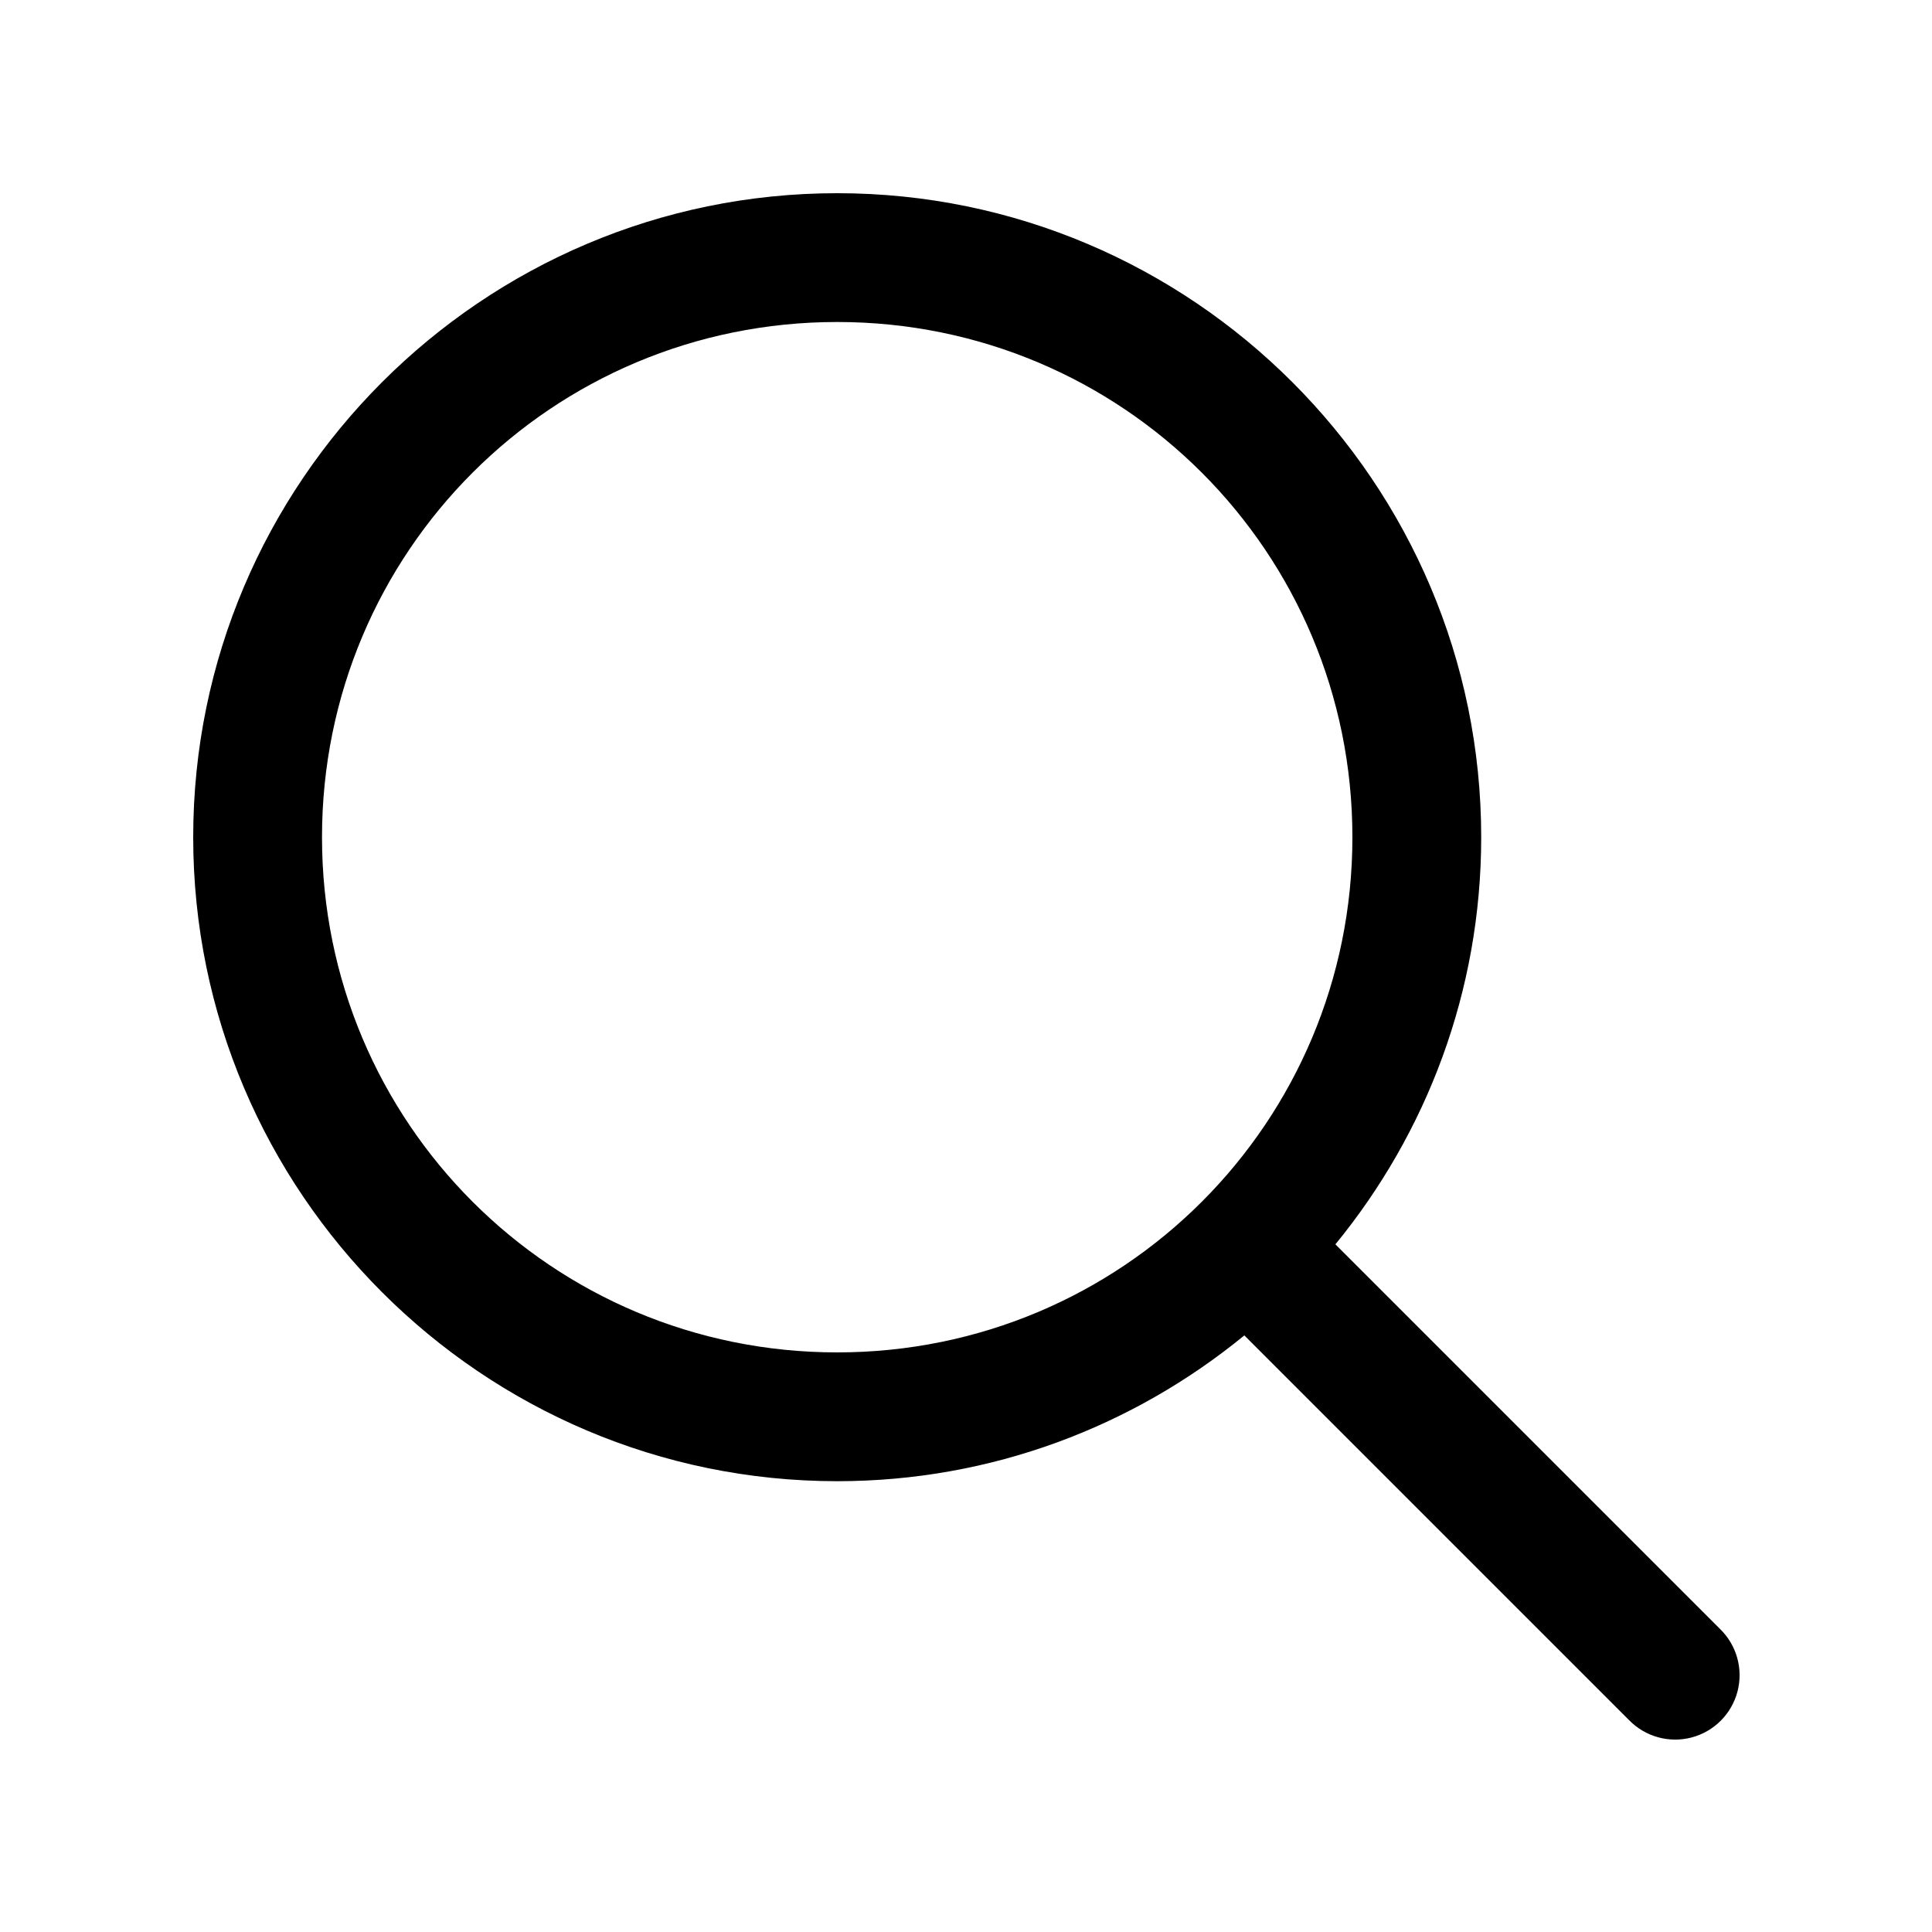
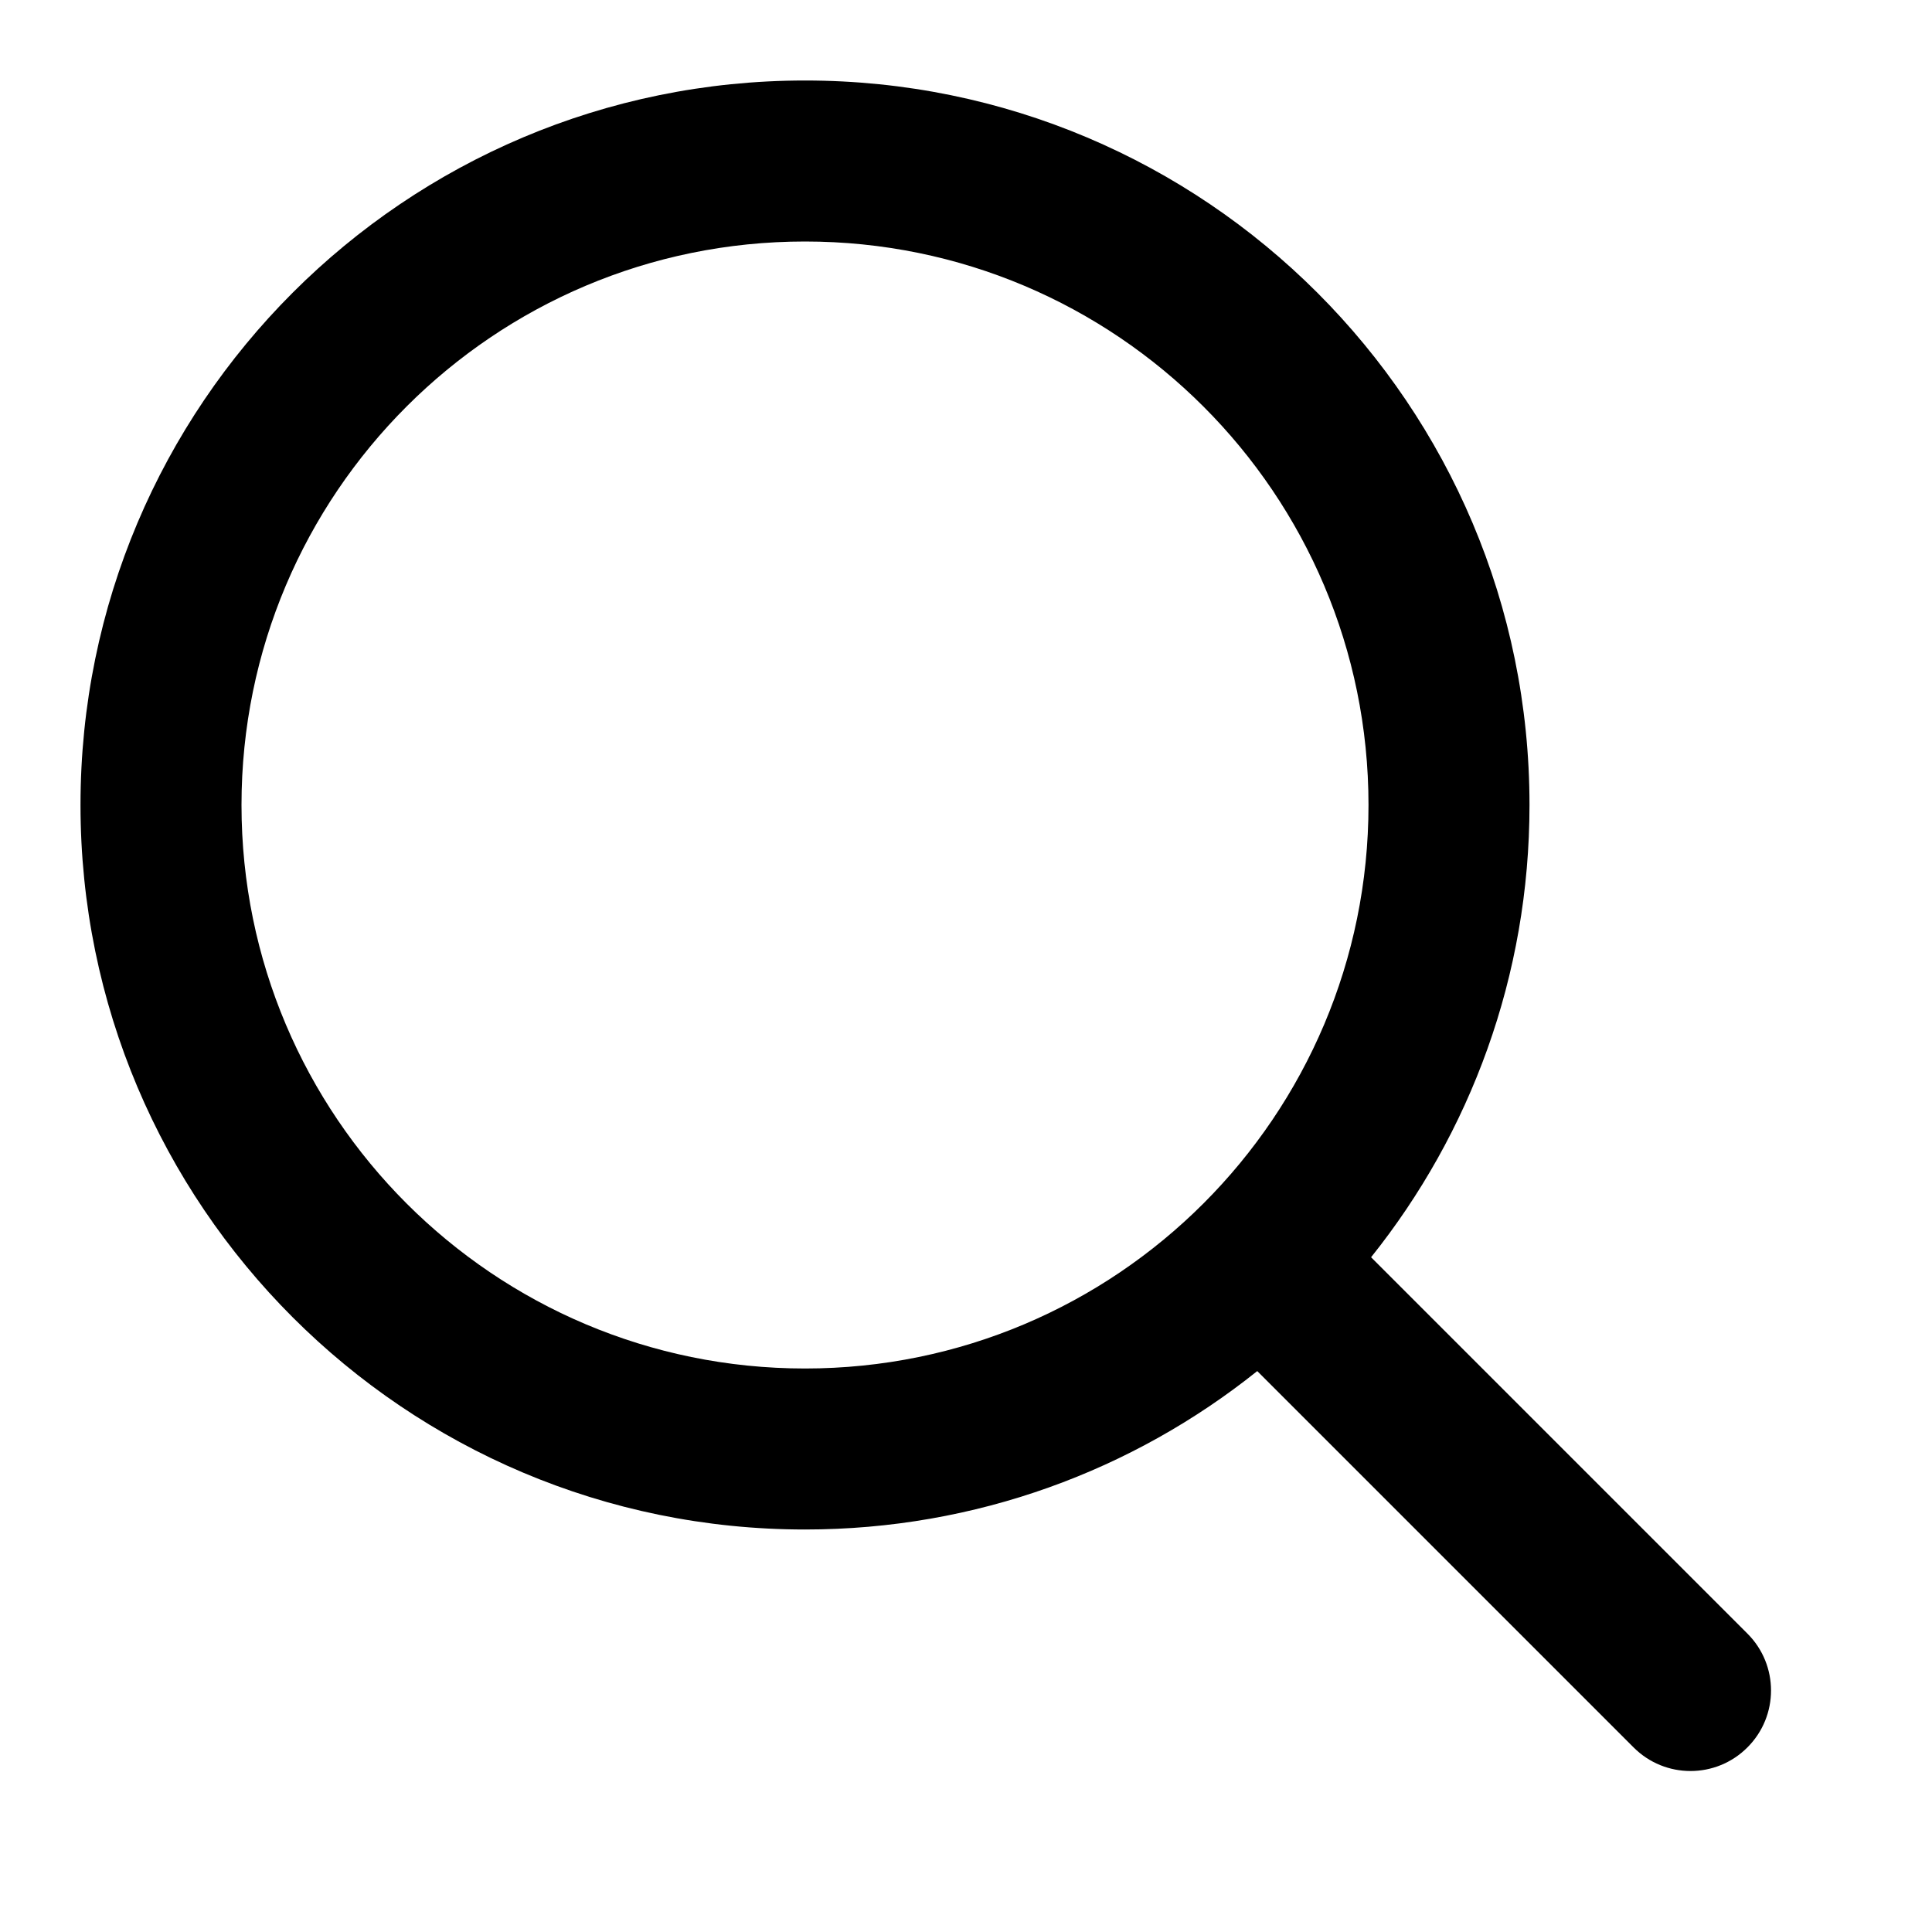
- <svg xmlns="http://www.w3.org/2000/svg" viewBox="0 0 30 30" width="60px" height="60px">
-   <path d="M 13 3 C 7.489 3 3 7.489 3 13 C 3 18.511 7.489 23 13 23 C 15.397 23 17.597 22.149 19.322 20.736 L 25.293 26.707 A 1 1 0 1 0 26.707 25.293 L 20.736 19.322 C 22.149 17.597 23 15.397 23 13 C 23 7.489 18.511 3 13 3 z M 13 5 C 17.43 5 21 8.57 21 13 C 21 17.43 17.43 21 13 21 C 8.57 21 5 17.43 5 13 C 5 8.57 8.57 5 13 5 z" />
+ <svg xmlns="http://www.w3.org/2000/svg" width="800px" height="800px" viewBox="0 0 24 24" fill="none">
+   <path fill-rule="evenodd" clip-rule="evenodd" d="M10 1C5.029 1 1 5.029 1 10C1 14.971 5.029 19 10 19C12.125 19 14.078 18.264 15.618 17.032L20.293 21.707C20.683 22.098 21.317 22.098 21.707 21.707C22.098 21.317 22.098 20.683 21.707 20.293L17.032 15.618C18.264 14.078 19 12.125 19 10C19 5.029 14.971 1 10 1ZM3 10C3 6.134 6.134 3 10 3C13.866 3 17 6.134 17 10C17 13.866 13.866 17 10 17C6.134 17 3 13.866 3 10Z" fill="#000000" />
</svg>
